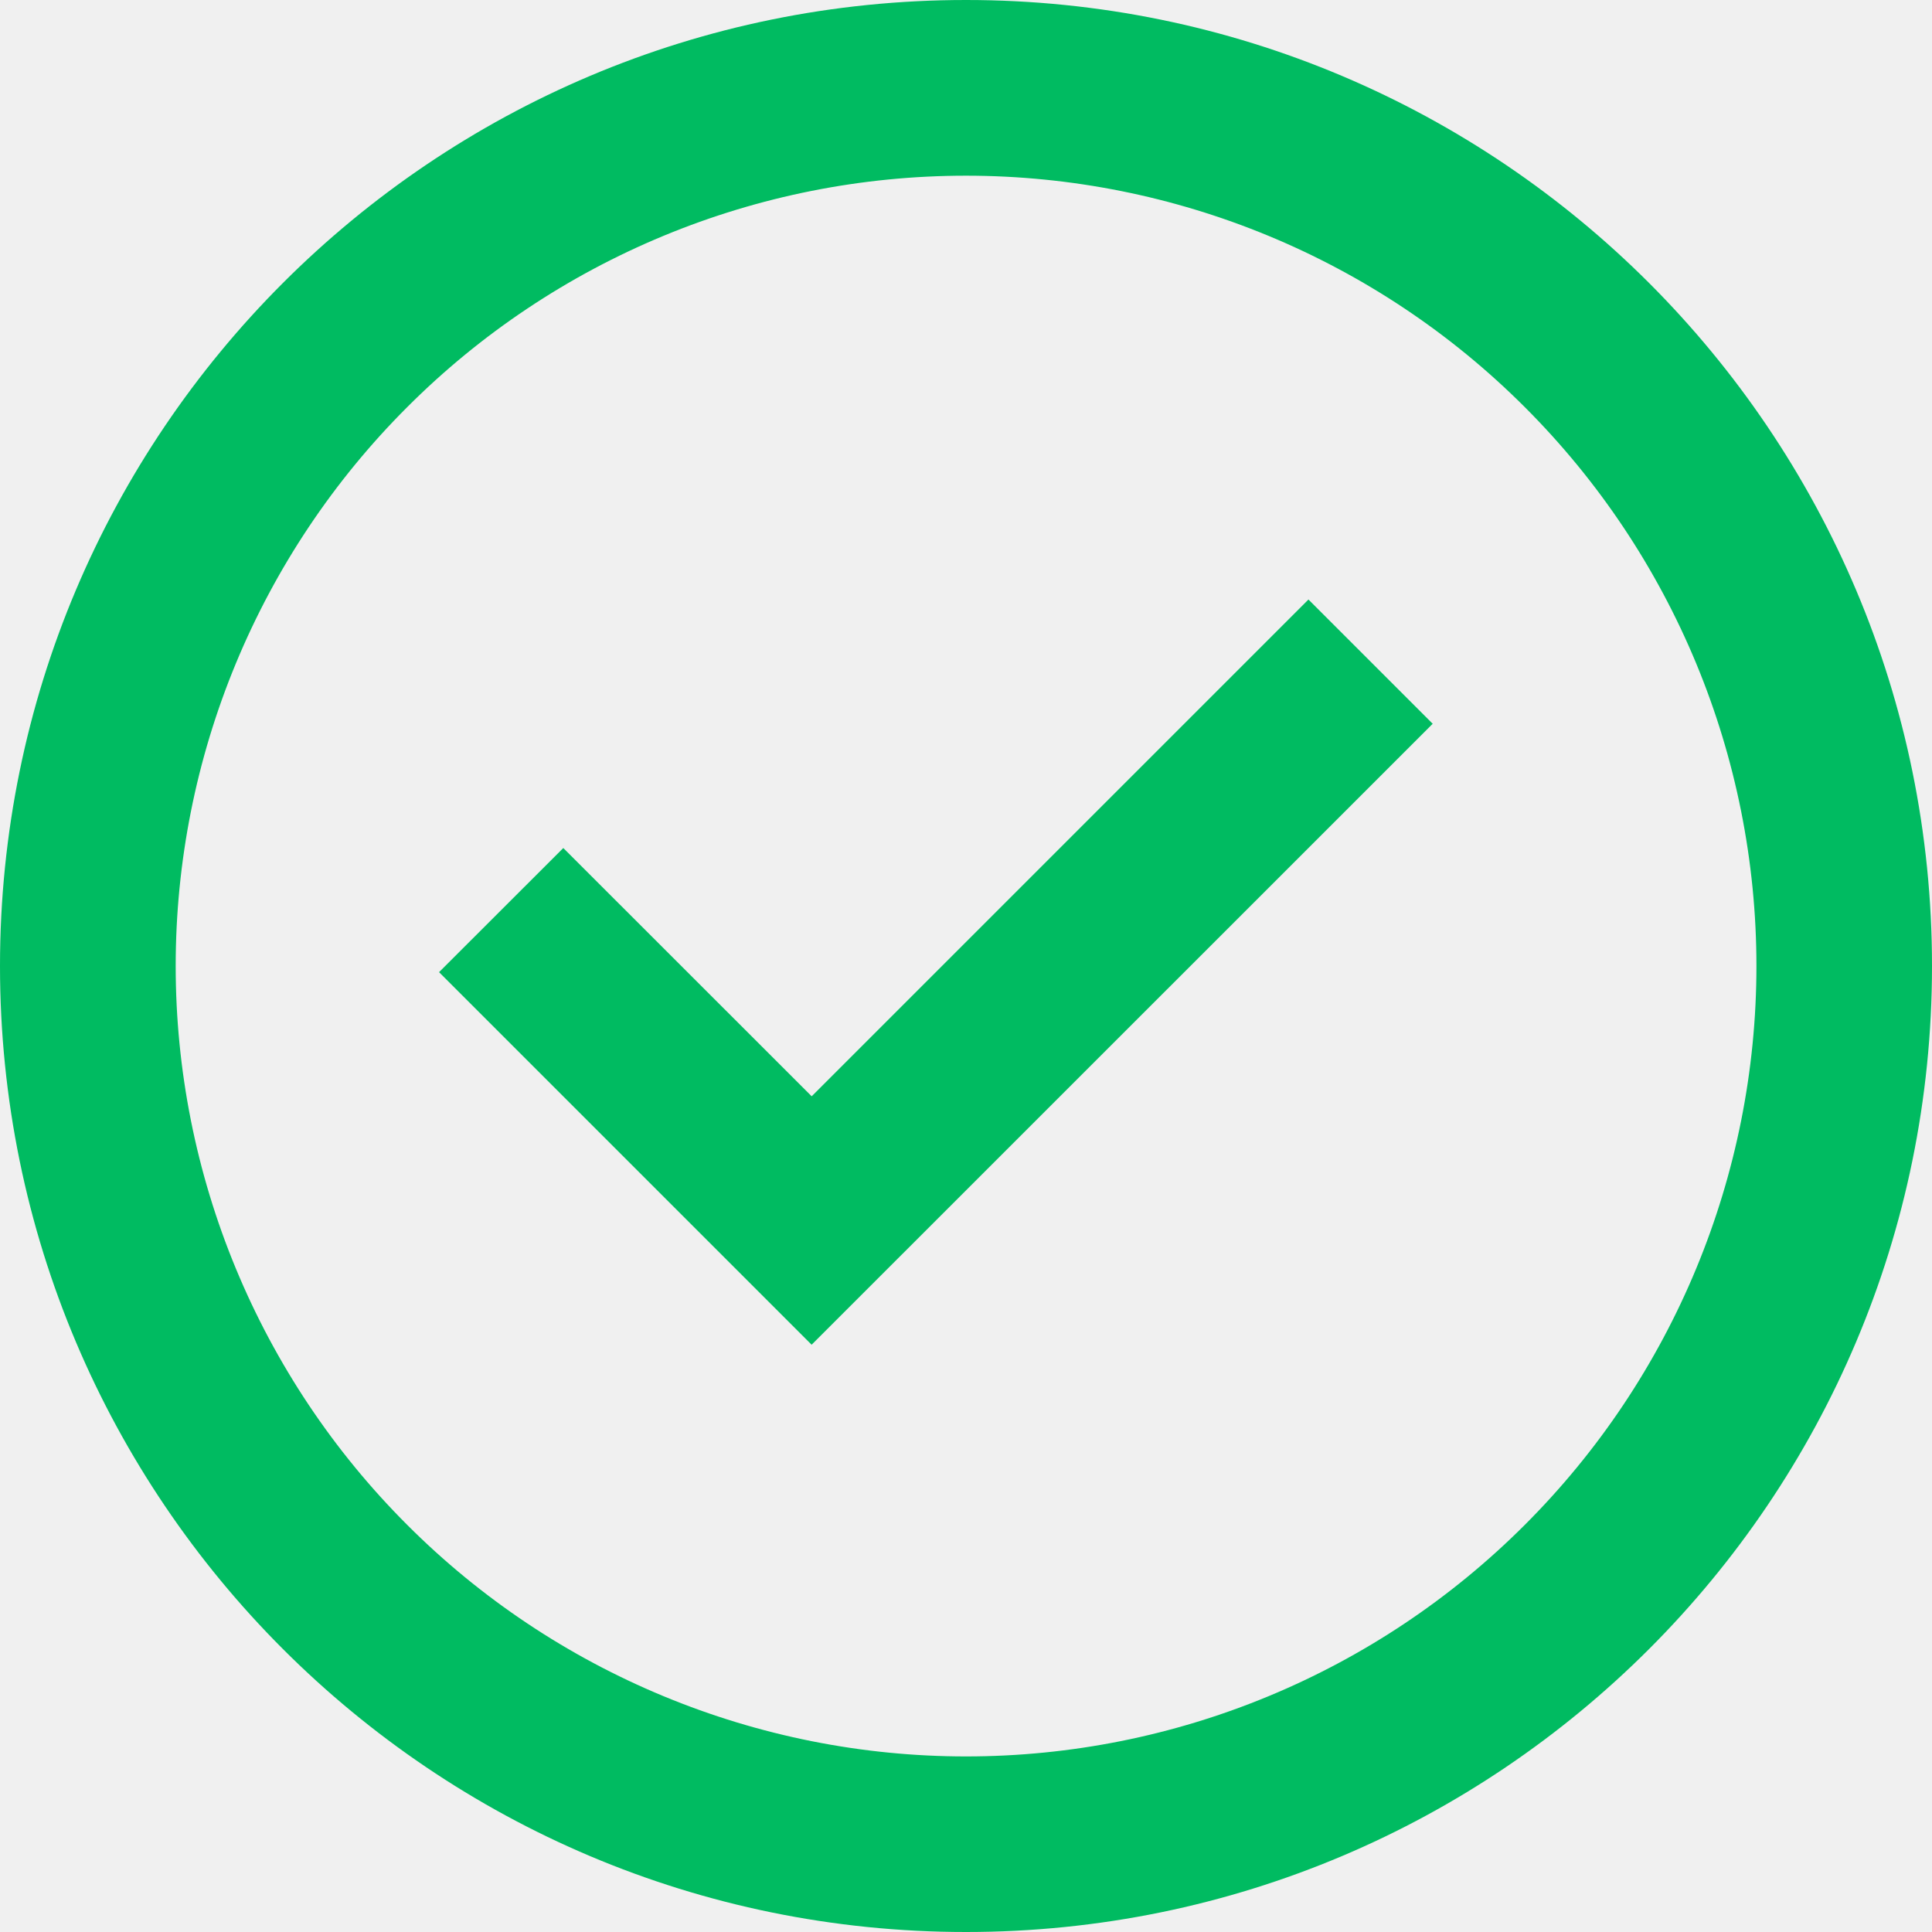
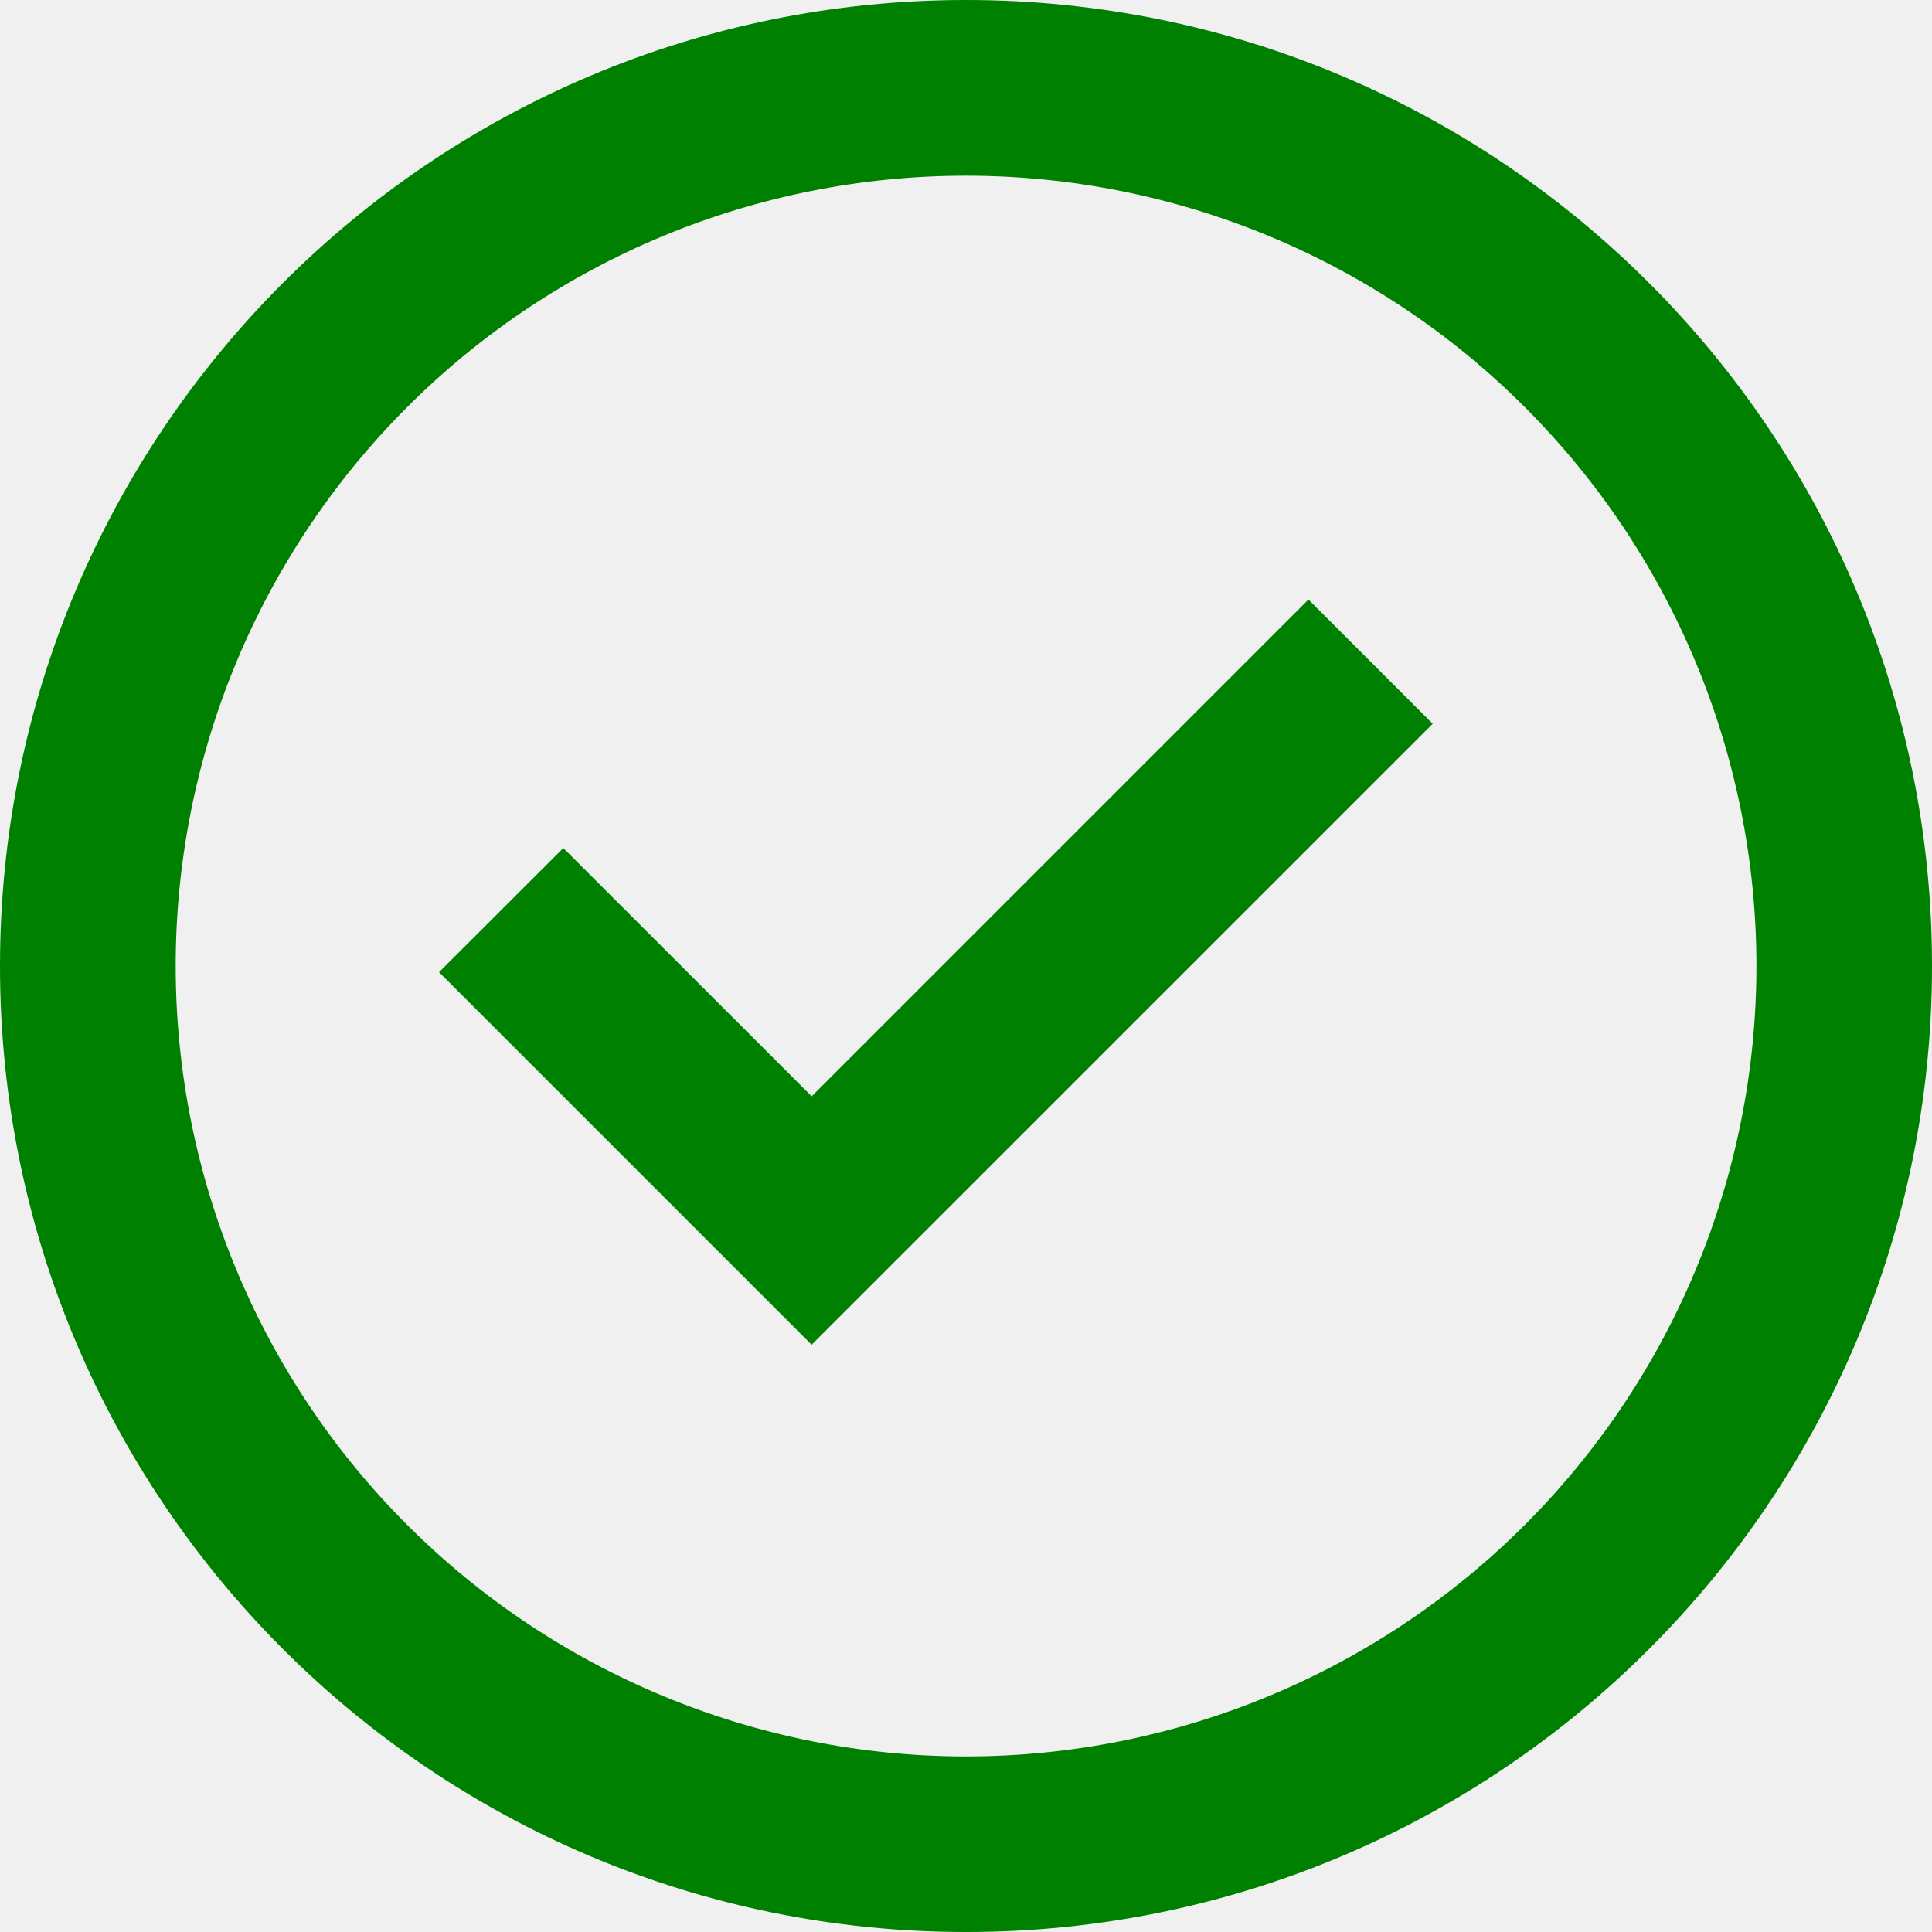
<svg xmlns="http://www.w3.org/2000/svg" width="16" height="16" viewBox="0 0 16 16" fill="none">
  <g clip-path="url(#clip0_511_4)">
-     <path d="M6.722 11.137L3.636 8.051L4.665 7.023L6.722 9.079L10.836 4.965L11.865 5.994L6.722 11.136V11.137Z" fill="#00BB61" />
-     <path fill-rule="evenodd" clip-rule="evenodd" d="M0 8C0 3.582 3.582 0 8 0C12.418 0 16 3.582 16 8C16 12.418 12.418 16 8 16C3.582 16 0 12.418 0 8ZM8 14.546C7.14 14.546 6.289 14.376 5.495 14.047C4.701 13.718 3.979 13.236 3.372 12.628C2.764 12.021 2.282 11.299 1.953 10.505C1.624 9.711 1.455 8.86 1.455 8C1.455 7.14 1.624 6.289 1.953 5.495C2.282 4.701 2.764 3.979 3.372 3.372C3.979 2.764 4.701 2.282 5.495 1.953C6.289 1.624 7.14 1.455 8 1.455C9.736 1.455 11.401 2.144 12.628 3.372C13.856 4.599 14.546 6.264 14.546 8C14.546 9.736 13.856 11.401 12.628 12.628C11.401 13.856 9.736 14.546 8 14.546Z" fill="#00BB61" />
+     <path d="M6.722 11.137L3.636 8.051L4.665 7.023L6.722 9.079L10.836 4.965L11.865 5.994L6.722 11.136V11.137Z" fill="#008000" />
+     <path fill-rule="evenodd" clip-rule="evenodd" d="M0 8C0 3.582 3.582 0 8 0C12.418 0 16 3.582 16 8C16 12.418 12.418 16 8 16C3.582 16 0 12.418 0 8ZM8 14.546C7.14 14.546 6.289 14.376 5.495 14.047C4.701 13.718 3.979 13.236 3.372 12.628C2.764 12.021 2.282 11.299 1.953 10.505C1.624 9.711 1.455 8.86 1.455 8C1.455 7.14 1.624 6.289 1.953 5.495C2.282 4.701 2.764 3.979 3.372 3.372C3.979 2.764 4.701 2.282 5.495 1.953C6.289 1.624 7.14 1.455 8 1.455C9.736 1.455 11.401 2.144 12.628 3.372C13.856 4.599 14.546 6.264 14.546 8C14.546 9.736 13.856 11.401 12.628 12.628C11.401 13.856 9.736 14.546 8 14.546Z" fill="#008000" />
  </g>
  <defs>
    <clipPath id="clip0_511_4">
      <rect width="16" height="16" fill="white" />
    </clipPath>
  </defs>
</svg>
